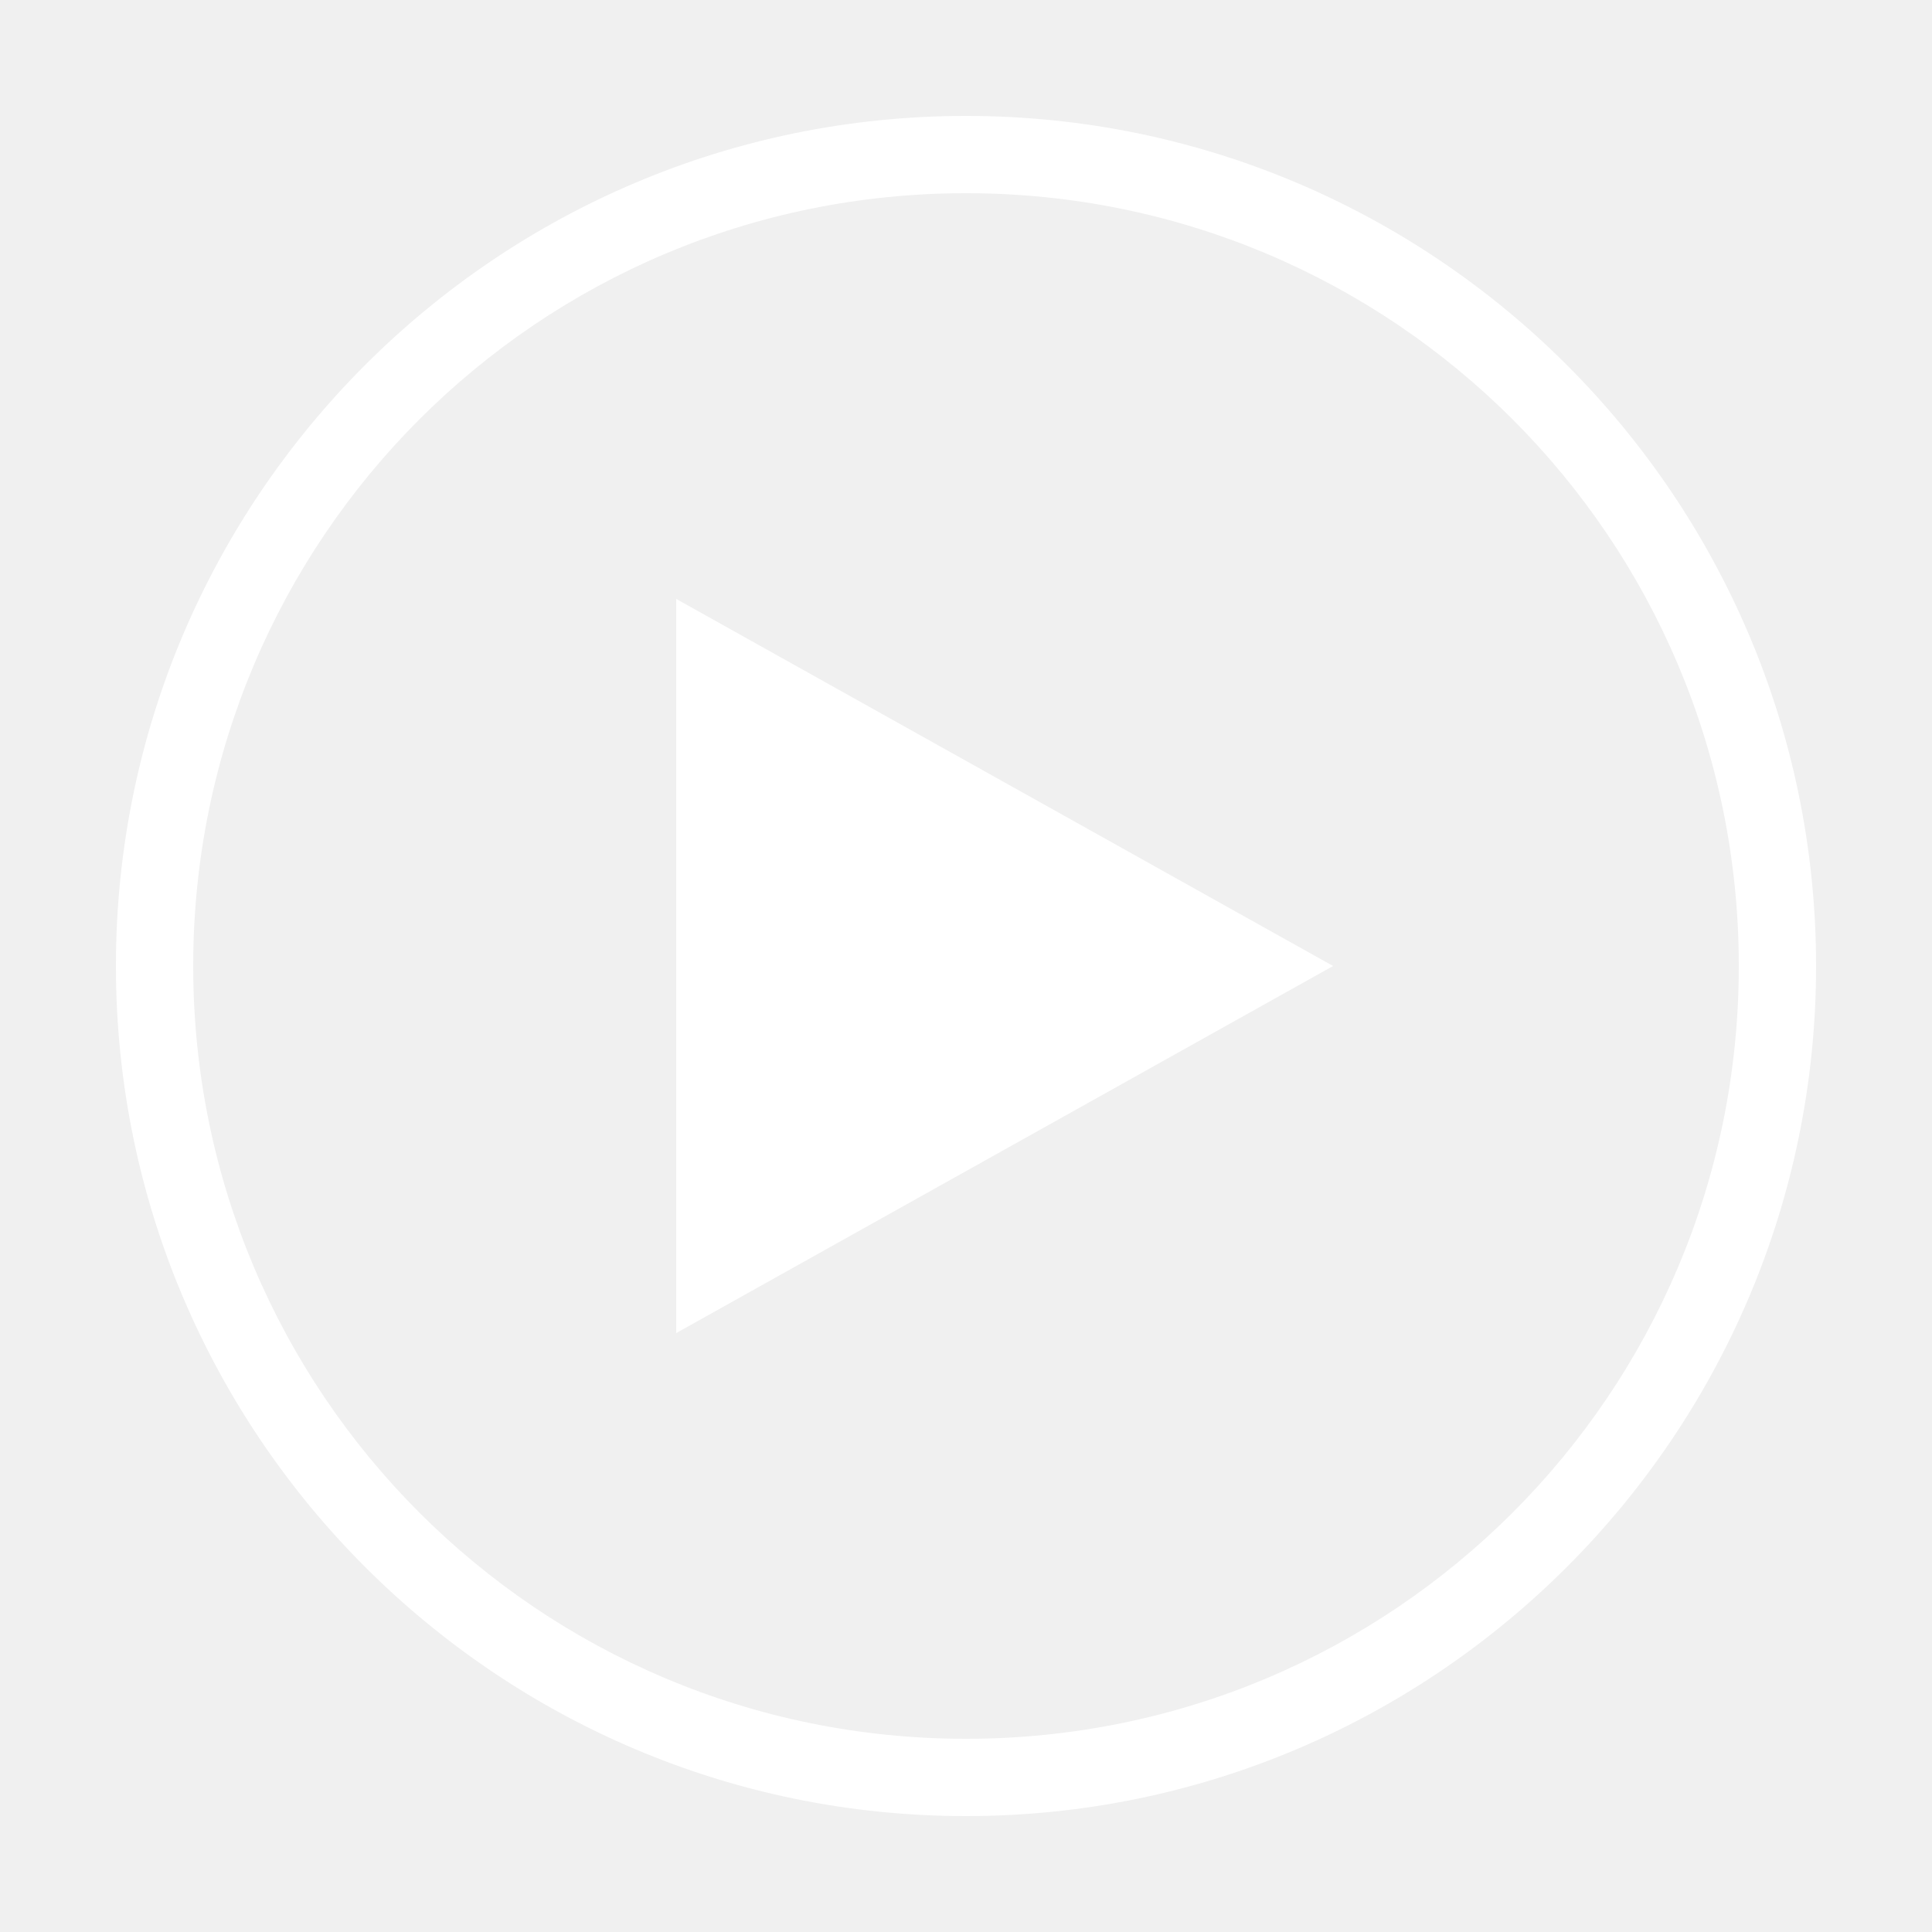
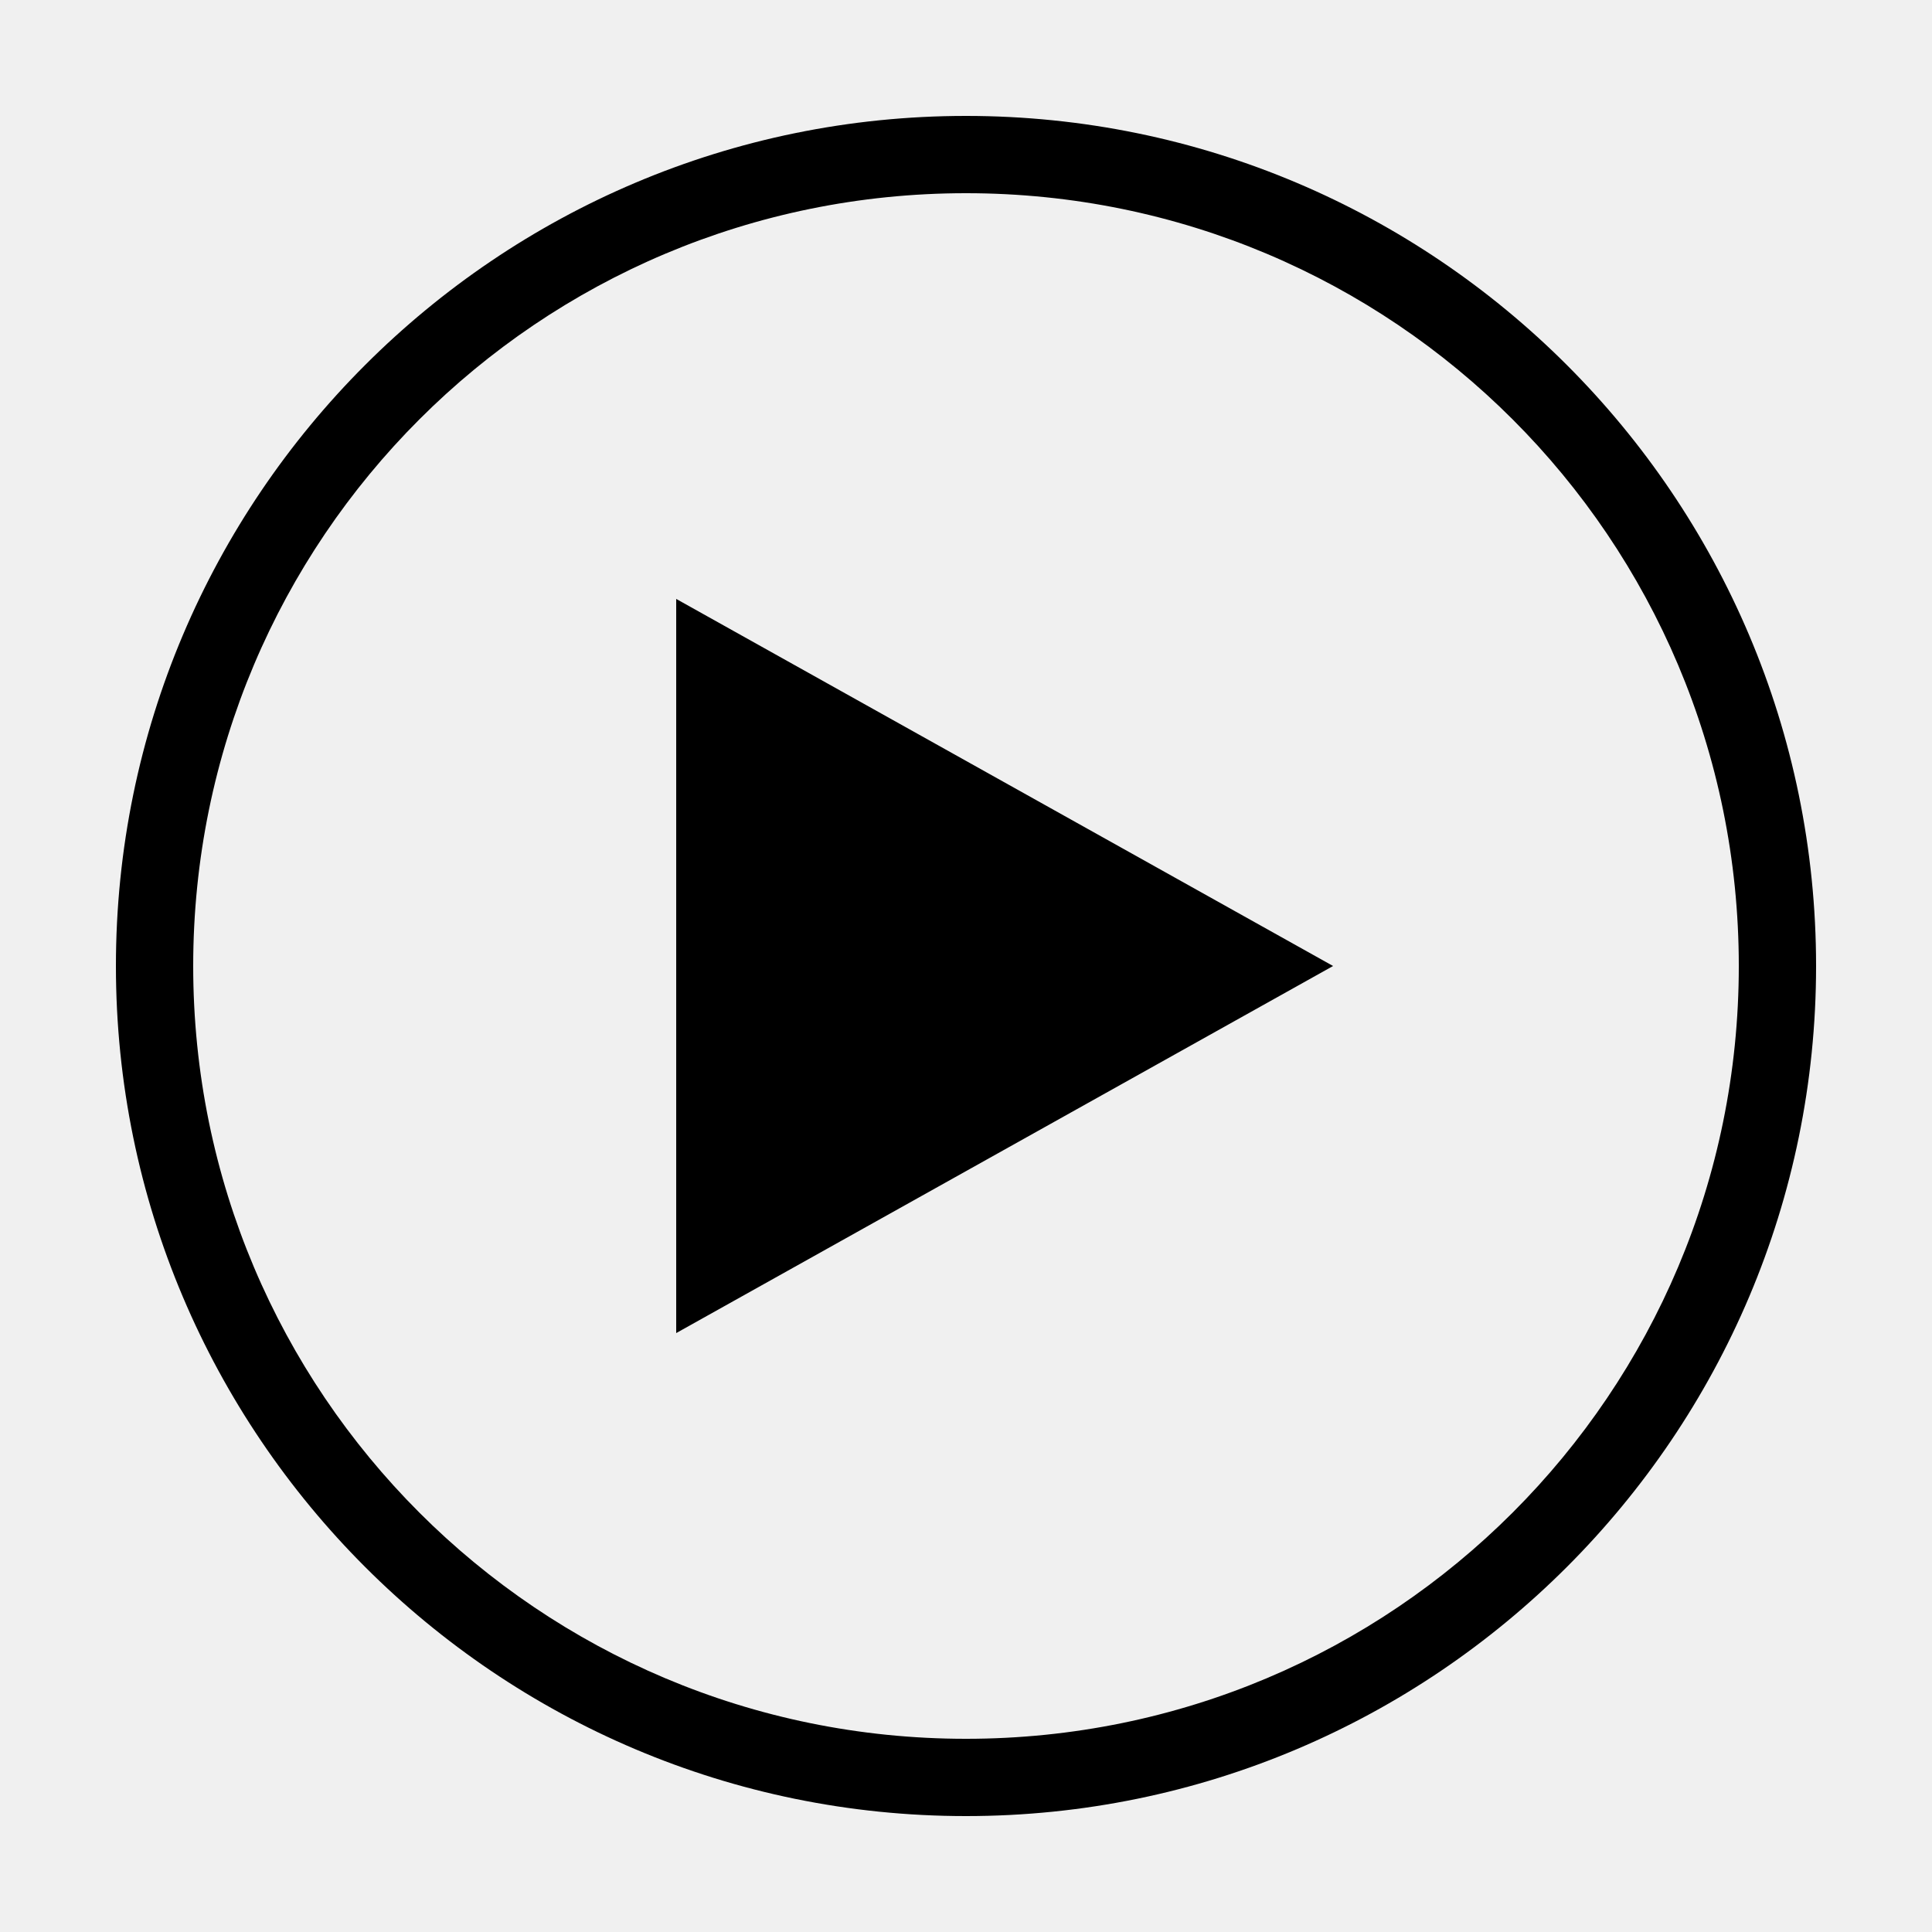
- <svg xmlns="http://www.w3.org/2000/svg" viewBox="0 0 100 100" fill="white">
+ <svg xmlns="http://www.w3.org/2000/svg" viewBox="0 0 100 100">
  <path style="text-indent:0;text-transform:none;block-progression:tb" d="M50 6c-24.277 0-44 19.723-44 44 0 24.277 19.723 44 44 44s44-19.723 44-44C94 25.723 74.277 6 50 6zm0 4c22.115 0 40 17.885 40 40 0 22.115-17.885 40-40 40s-40-17.885-40-40C10 27.885 27.885 10 50 10zm-15 21v38l34-19-34-19z" overflow="visible" color="#000" />
</svg>
